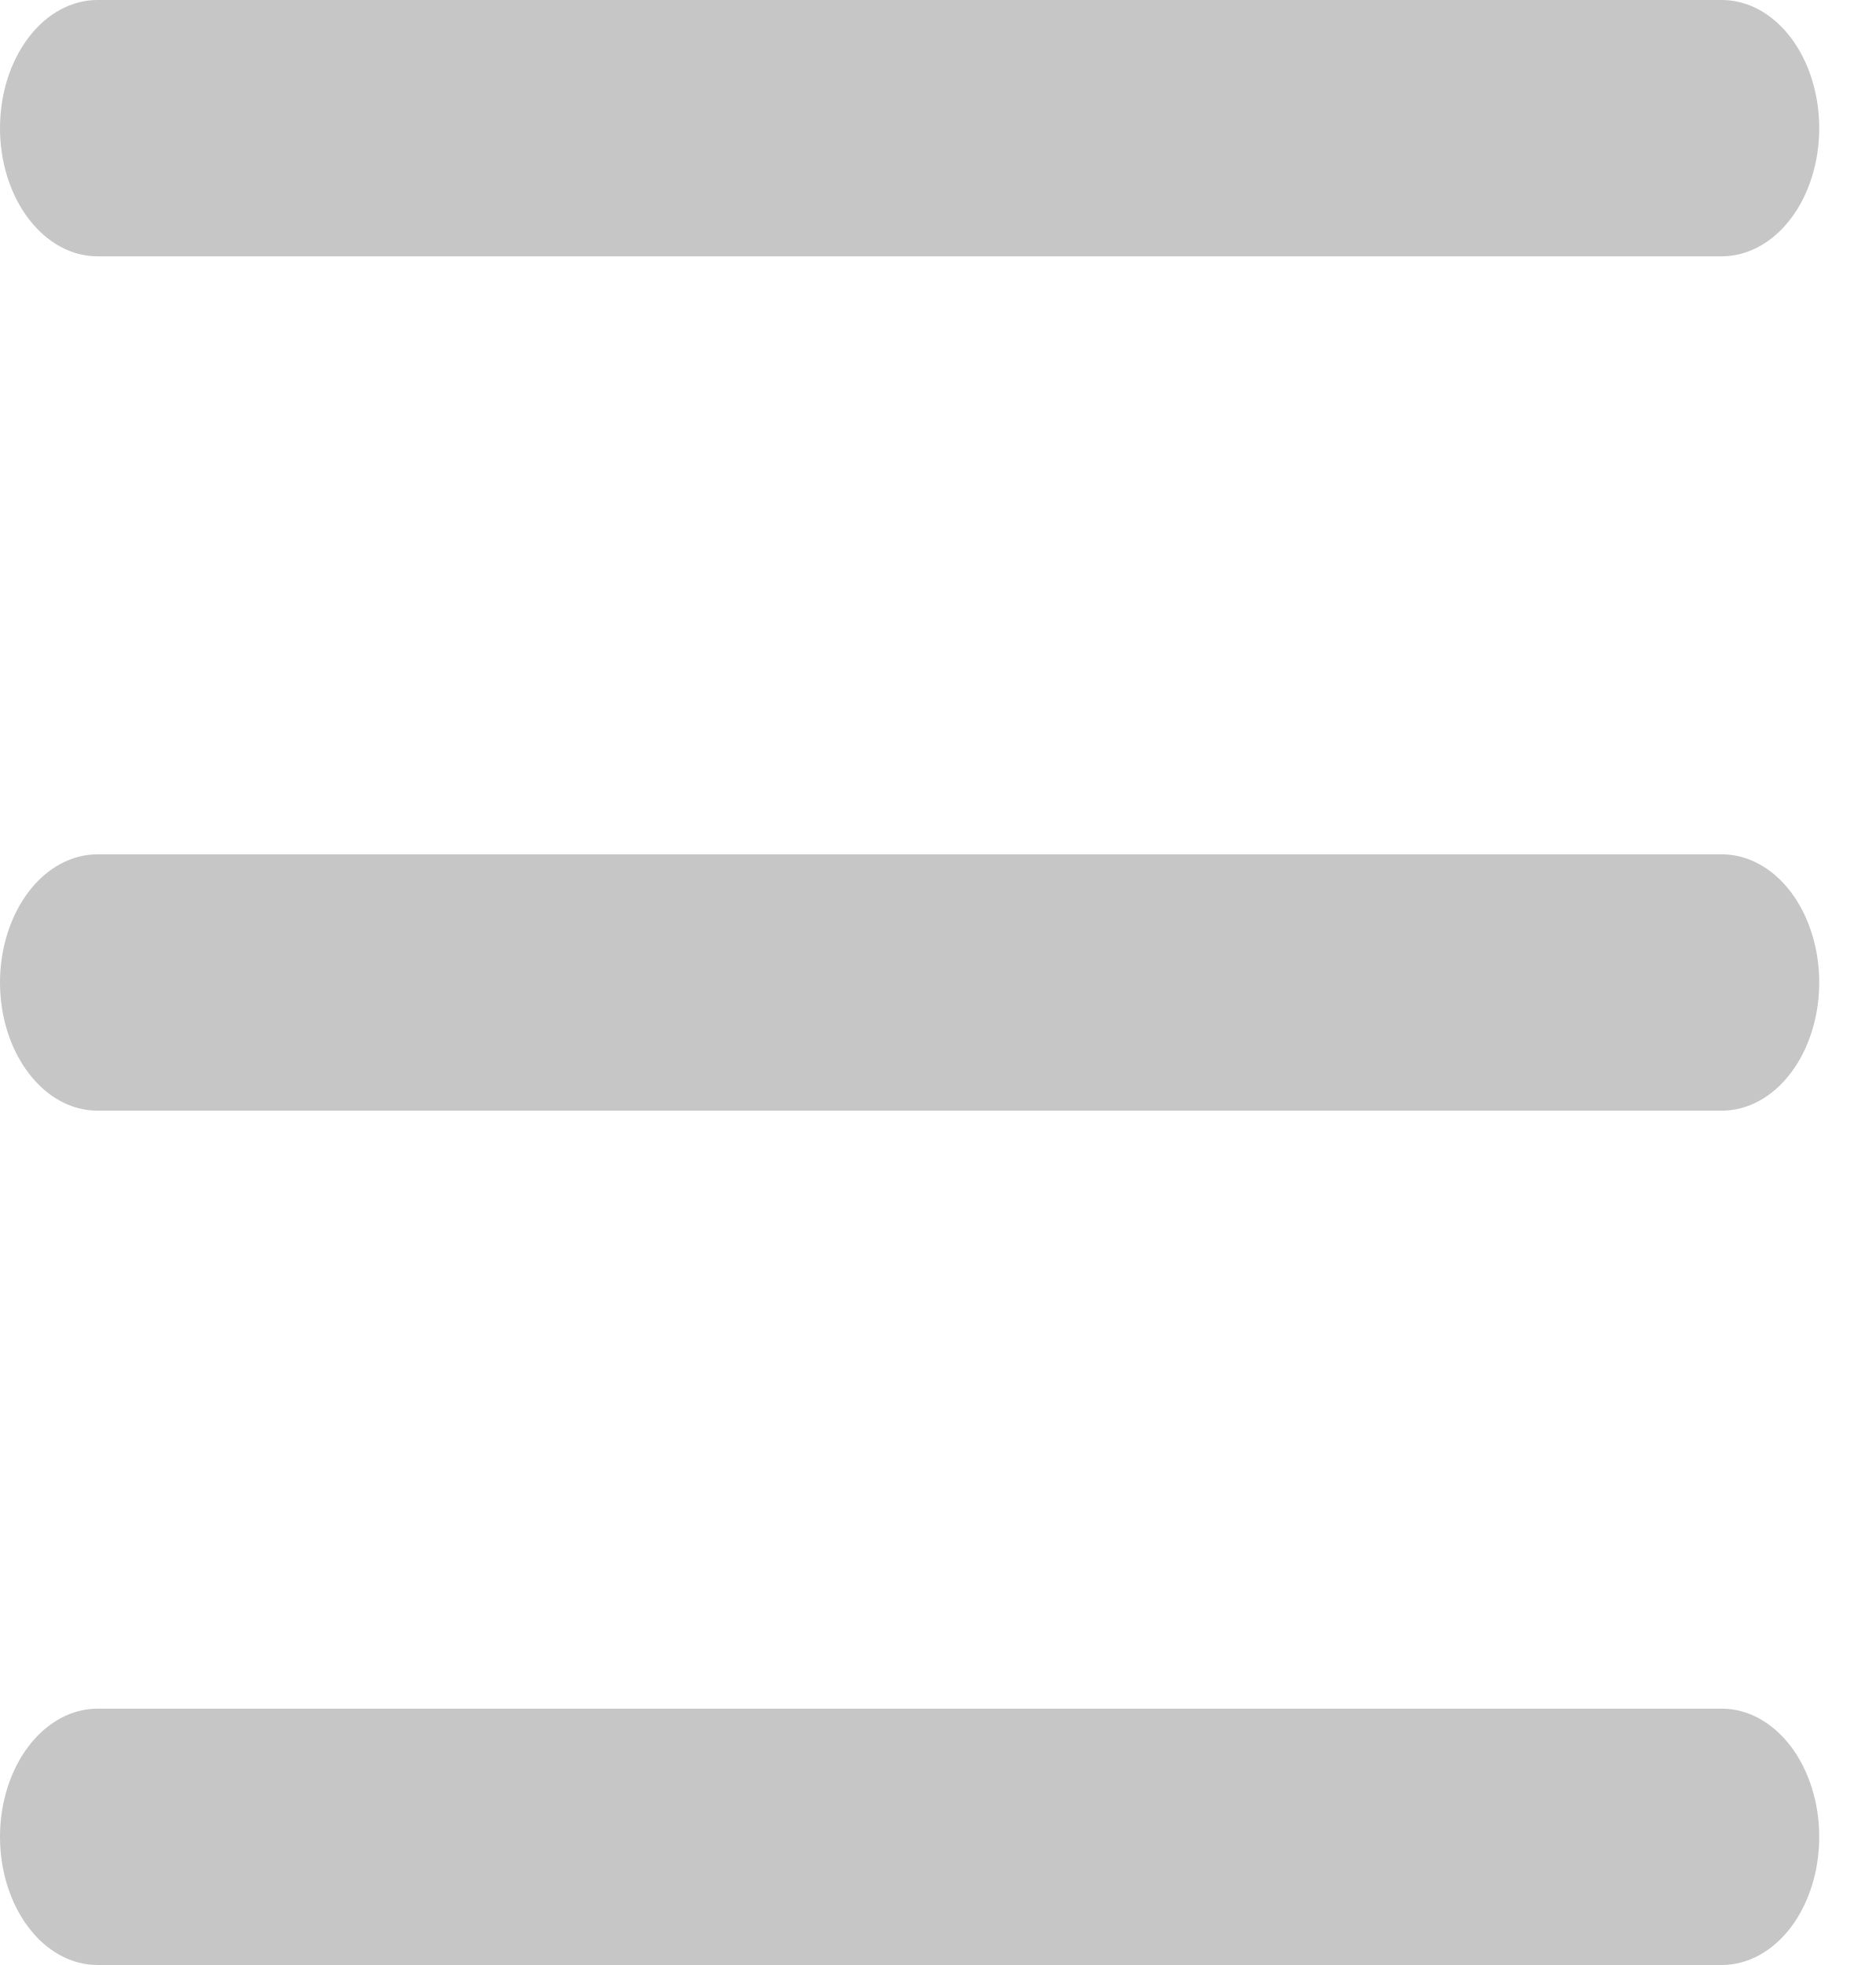
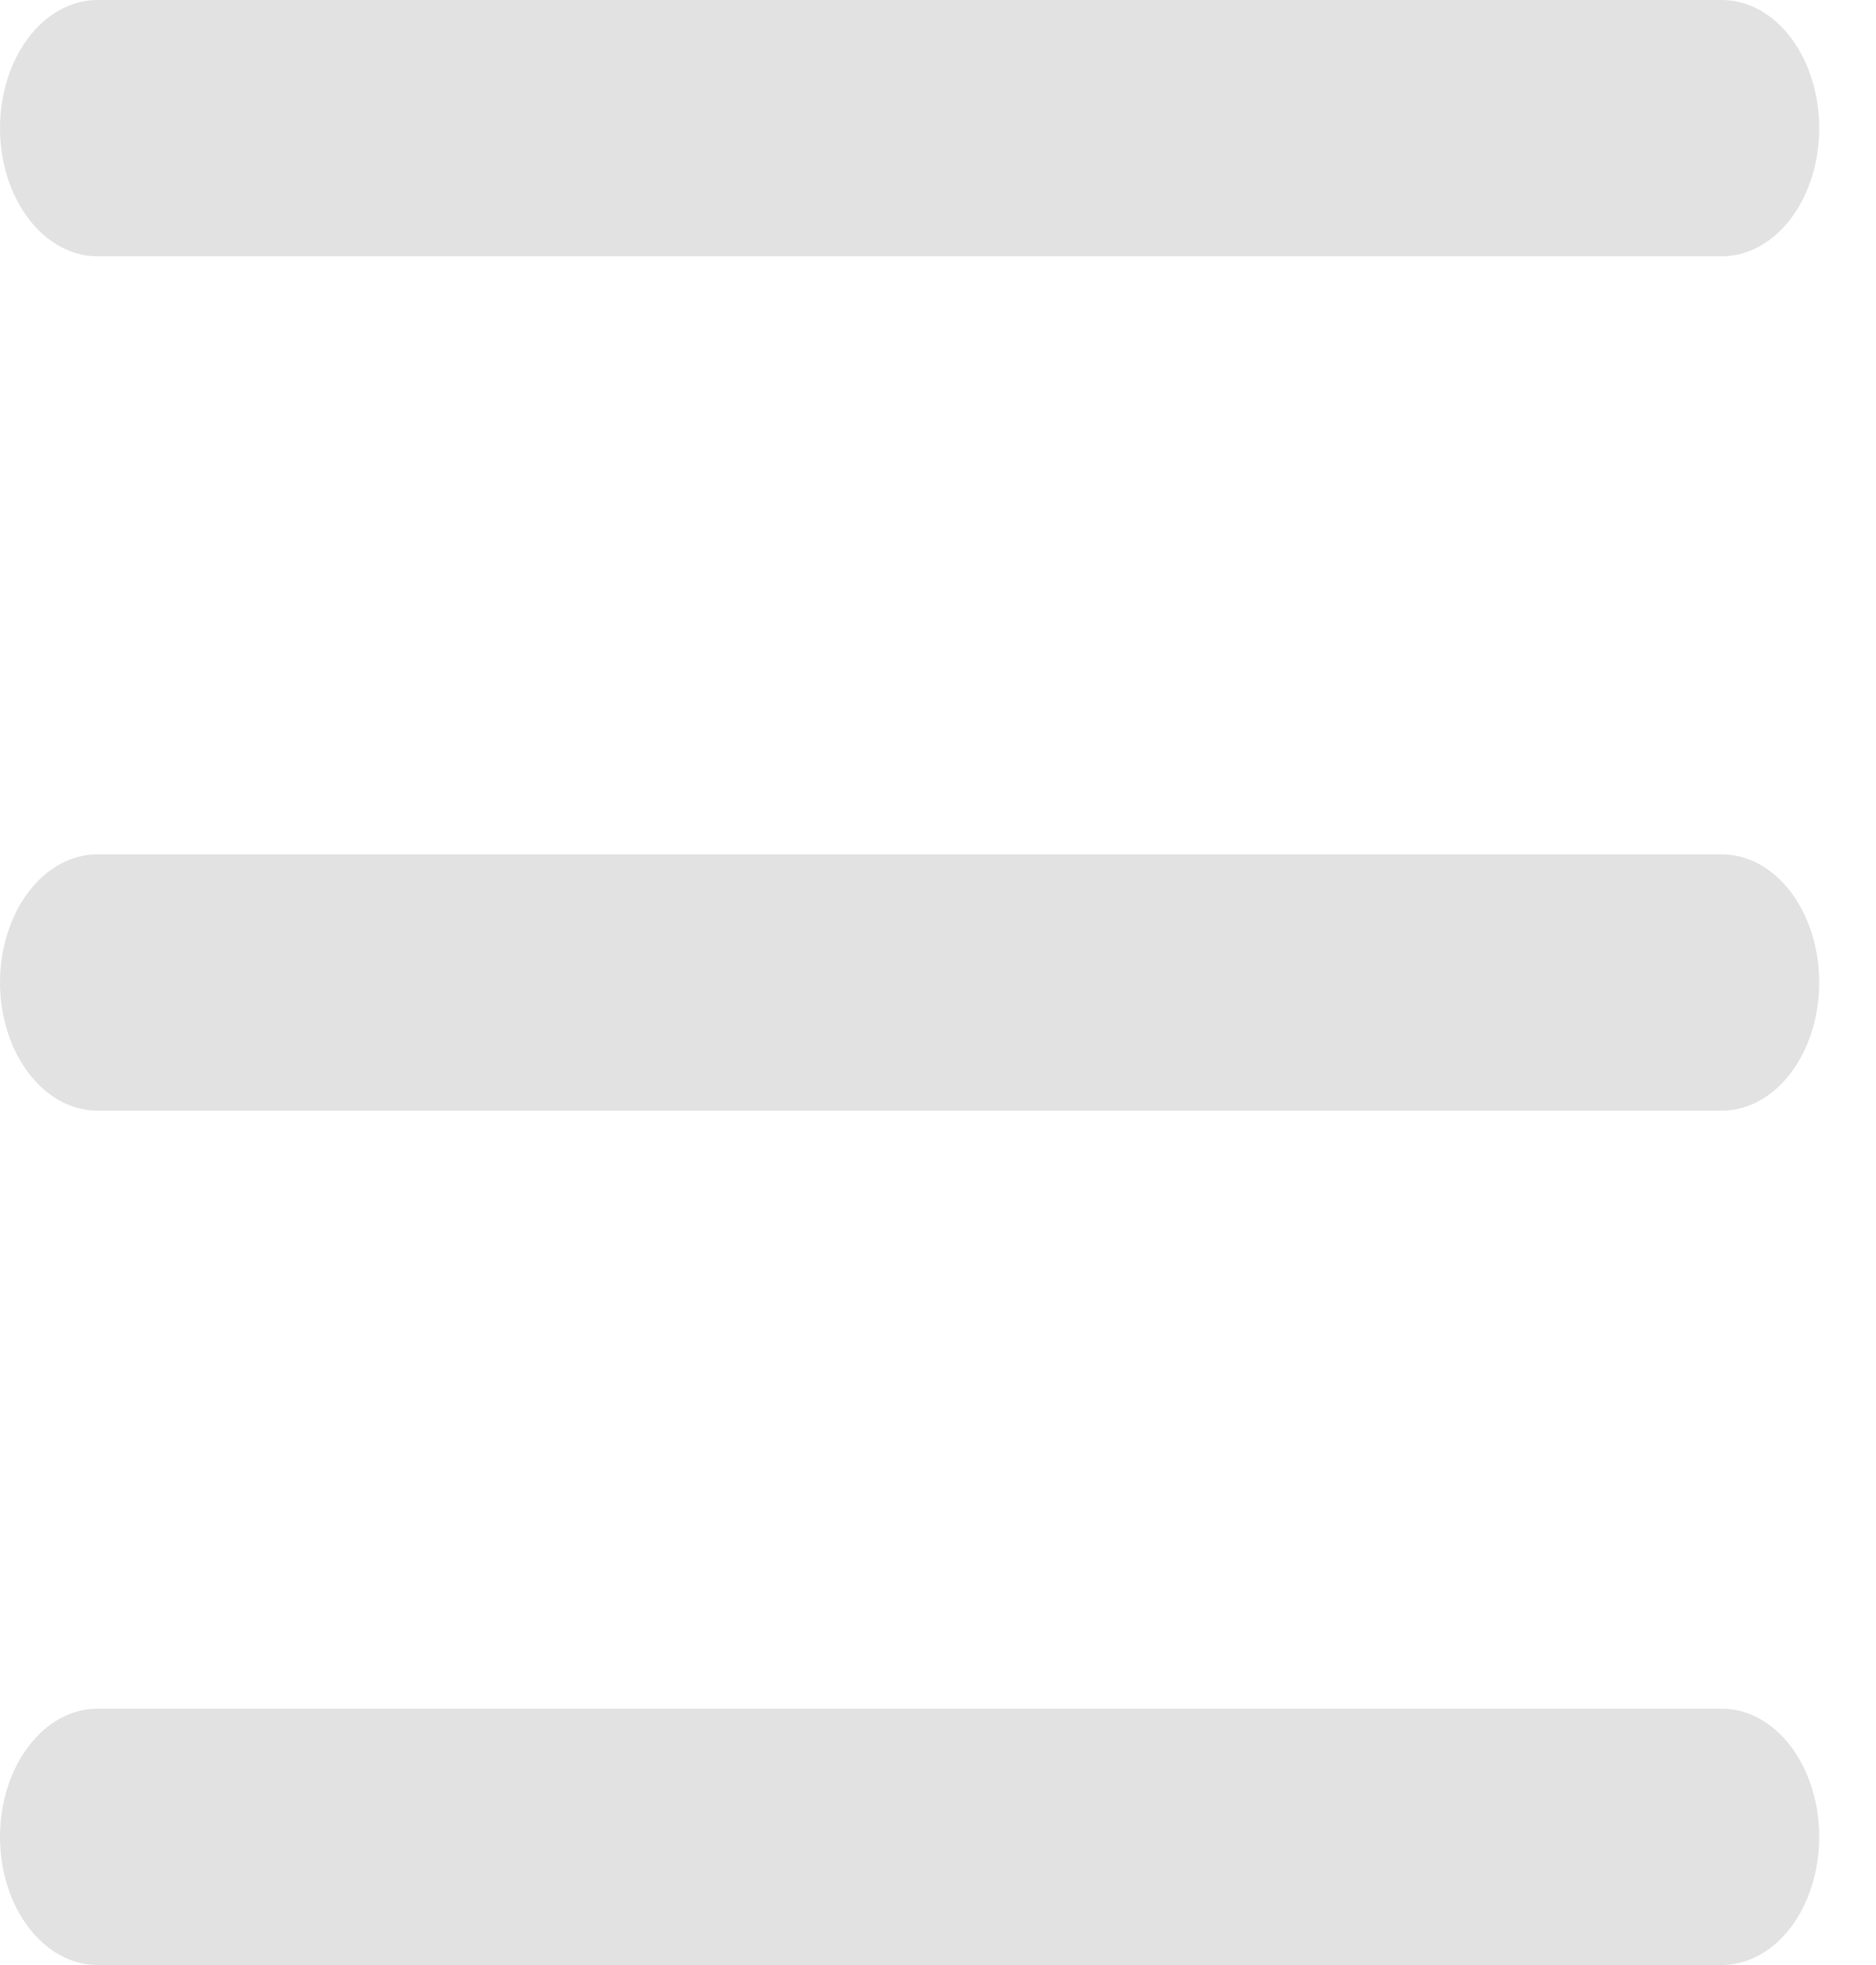
<svg xmlns="http://www.w3.org/2000/svg" width="21" height="22" viewBox="0 0 21 22" fill="none">
-   <path fill-rule="evenodd" clip-rule="evenodd" d="M0 1.435C0 1.054 0.115 0.689 0.32 0.42C0.524 0.151 0.802 0 1.091 0H19.279C19.422 -3.97062e-09 19.564 0.037 19.697 0.109C19.829 0.181 19.949 0.287 20.051 0.42C20.152 0.553 20.233 0.712 20.287 0.886C20.342 1.06 20.37 1.246 20.37 1.435C20.37 1.623 20.342 1.81 20.287 1.984C20.233 2.158 20.152 2.316 20.051 2.449C19.949 2.583 19.829 2.688 19.697 2.76C19.564 2.832 19.422 2.87 19.279 2.87H1.091C0.802 2.87 0.524 2.718 0.32 2.449C0.115 2.18 0 1.815 0 1.435ZM0 11C0 10.62 0.115 10.255 0.32 9.985C0.524 9.716 0.802 9.565 1.091 9.565H19.279C19.569 9.565 19.846 9.716 20.051 9.985C20.255 10.255 20.37 10.62 20.37 11C20.37 11.38 20.255 11.745 20.051 12.014C19.846 12.284 19.569 12.435 19.279 12.435H1.091C0.802 12.435 0.524 12.284 0.32 12.014C0.115 11.745 0 11.38 0 11ZM1.091 19.13C0.802 19.13 0.524 19.282 0.32 19.551C0.115 19.82 0 20.185 0 20.565C0 20.946 0.115 21.311 0.32 21.58C0.524 21.849 0.802 22 1.091 22H19.279C19.569 22 19.846 21.849 20.051 21.58C20.255 21.311 20.37 20.946 20.37 20.565C20.37 20.185 20.255 19.82 20.051 19.551C19.846 19.282 19.569 19.13 19.279 19.13H1.091Z" fill="#C6C6C6" />
+   <path fill-rule="evenodd" clip-rule="evenodd" d="M0 1.435C0 1.054 0.115 0.689 0.32 0.42C0.524 0.151 0.802 0 1.091 0H19.279C19.422 -3.97062e-09 19.564 0.037 19.697 0.109C19.829 0.181 19.949 0.287 20.051 0.42C20.152 0.553 20.233 0.712 20.287 0.886C20.342 1.06 20.37 1.246 20.37 1.435C20.37 1.623 20.342 1.81 20.287 1.984C20.233 2.158 20.152 2.316 20.051 2.449C19.949 2.583 19.829 2.688 19.697 2.76C19.564 2.832 19.422 2.87 19.279 2.87H1.091C0.802 2.87 0.524 2.718 0.32 2.449C0.115 2.18 0 1.815 0 1.435ZM0 11C0 10.62 0.115 10.255 0.32 9.985C0.524 9.716 0.802 9.565 1.091 9.565H19.279C19.569 9.565 19.846 9.716 20.051 9.985C20.255 10.255 20.37 10.62 20.37 11C20.37 11.38 20.255 11.745 20.051 12.014C19.846 12.284 19.569 12.435 19.279 12.435H1.091C0.802 12.435 0.524 12.284 0.32 12.014C0.115 11.745 0 11.38 0 11ZM1.091 19.13C0.802 19.13 0.524 19.282 0.32 19.551C0.115 19.82 0 20.185 0 20.565C0 20.946 0.115 21.311 0.32 21.58C0.524 21.849 0.802 22 1.091 22H19.279C19.569 22 19.846 21.849 20.051 21.58C20.255 21.311 20.37 20.946 20.37 20.565C20.37 20.185 20.255 19.82 20.051 19.551C19.846 19.282 19.569 19.13 19.279 19.13H1.091Z" fill="#C6C6C6" fill-opacity="0.5" />
</svg>
